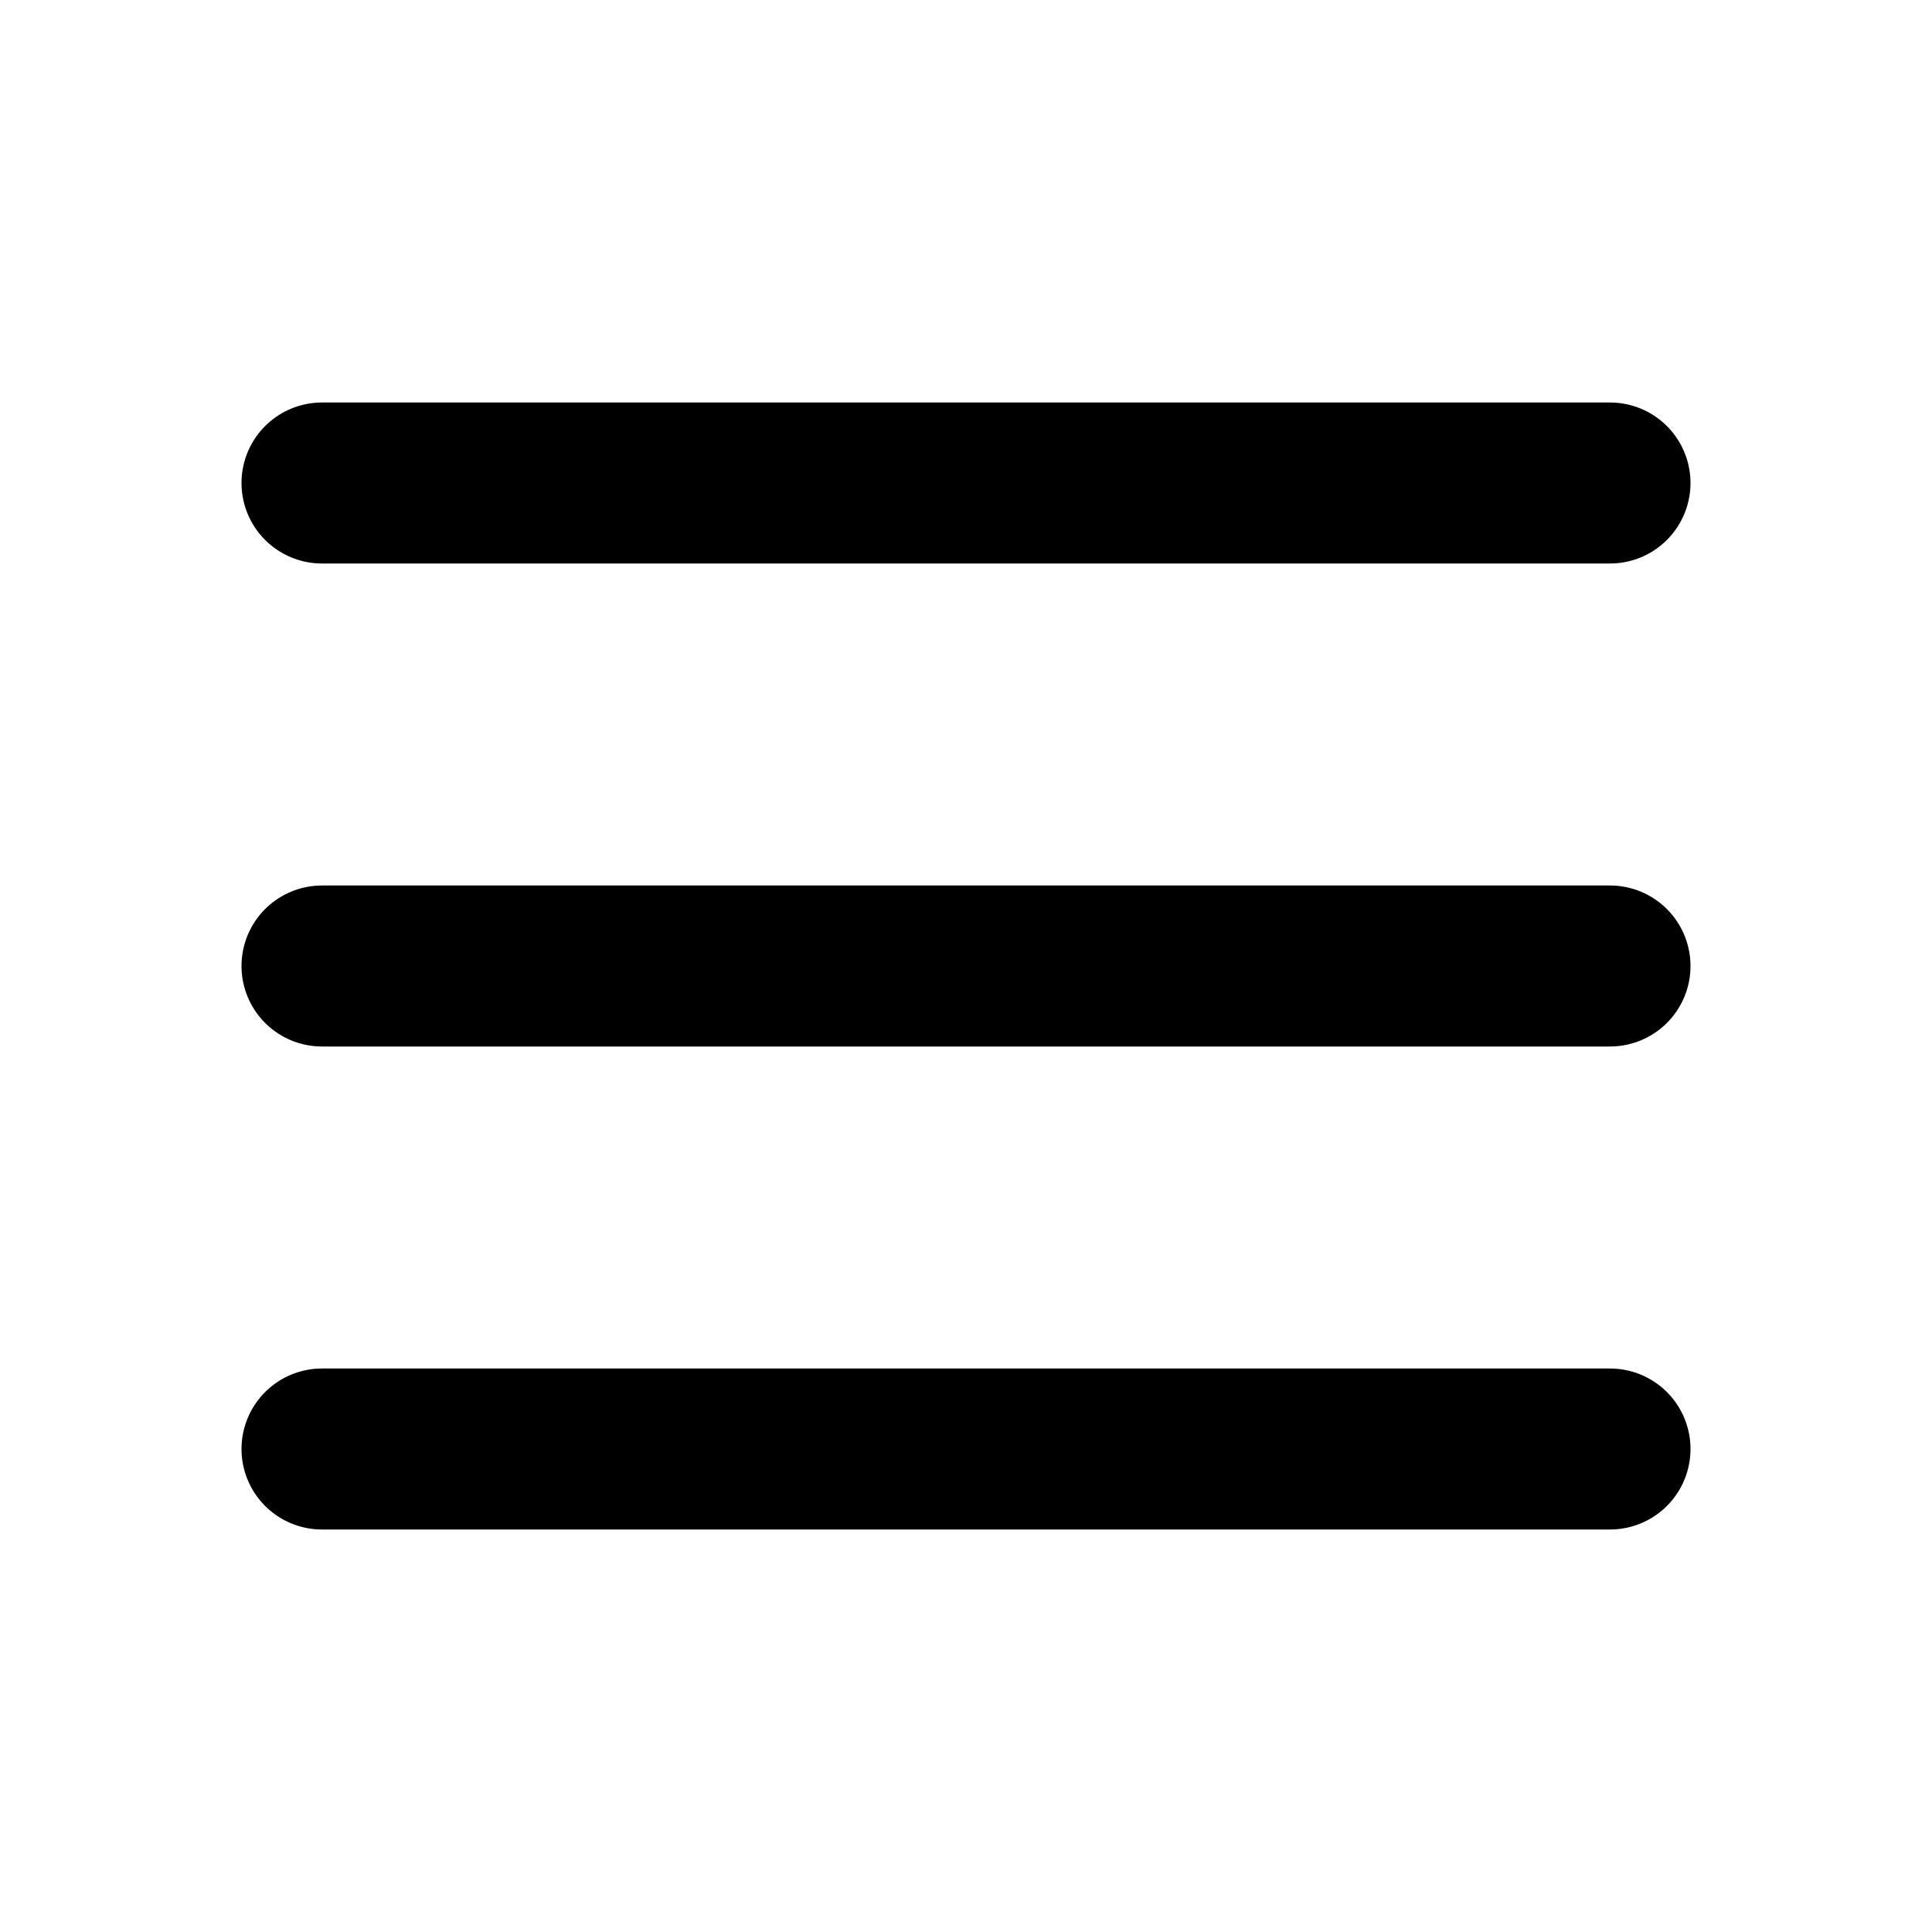
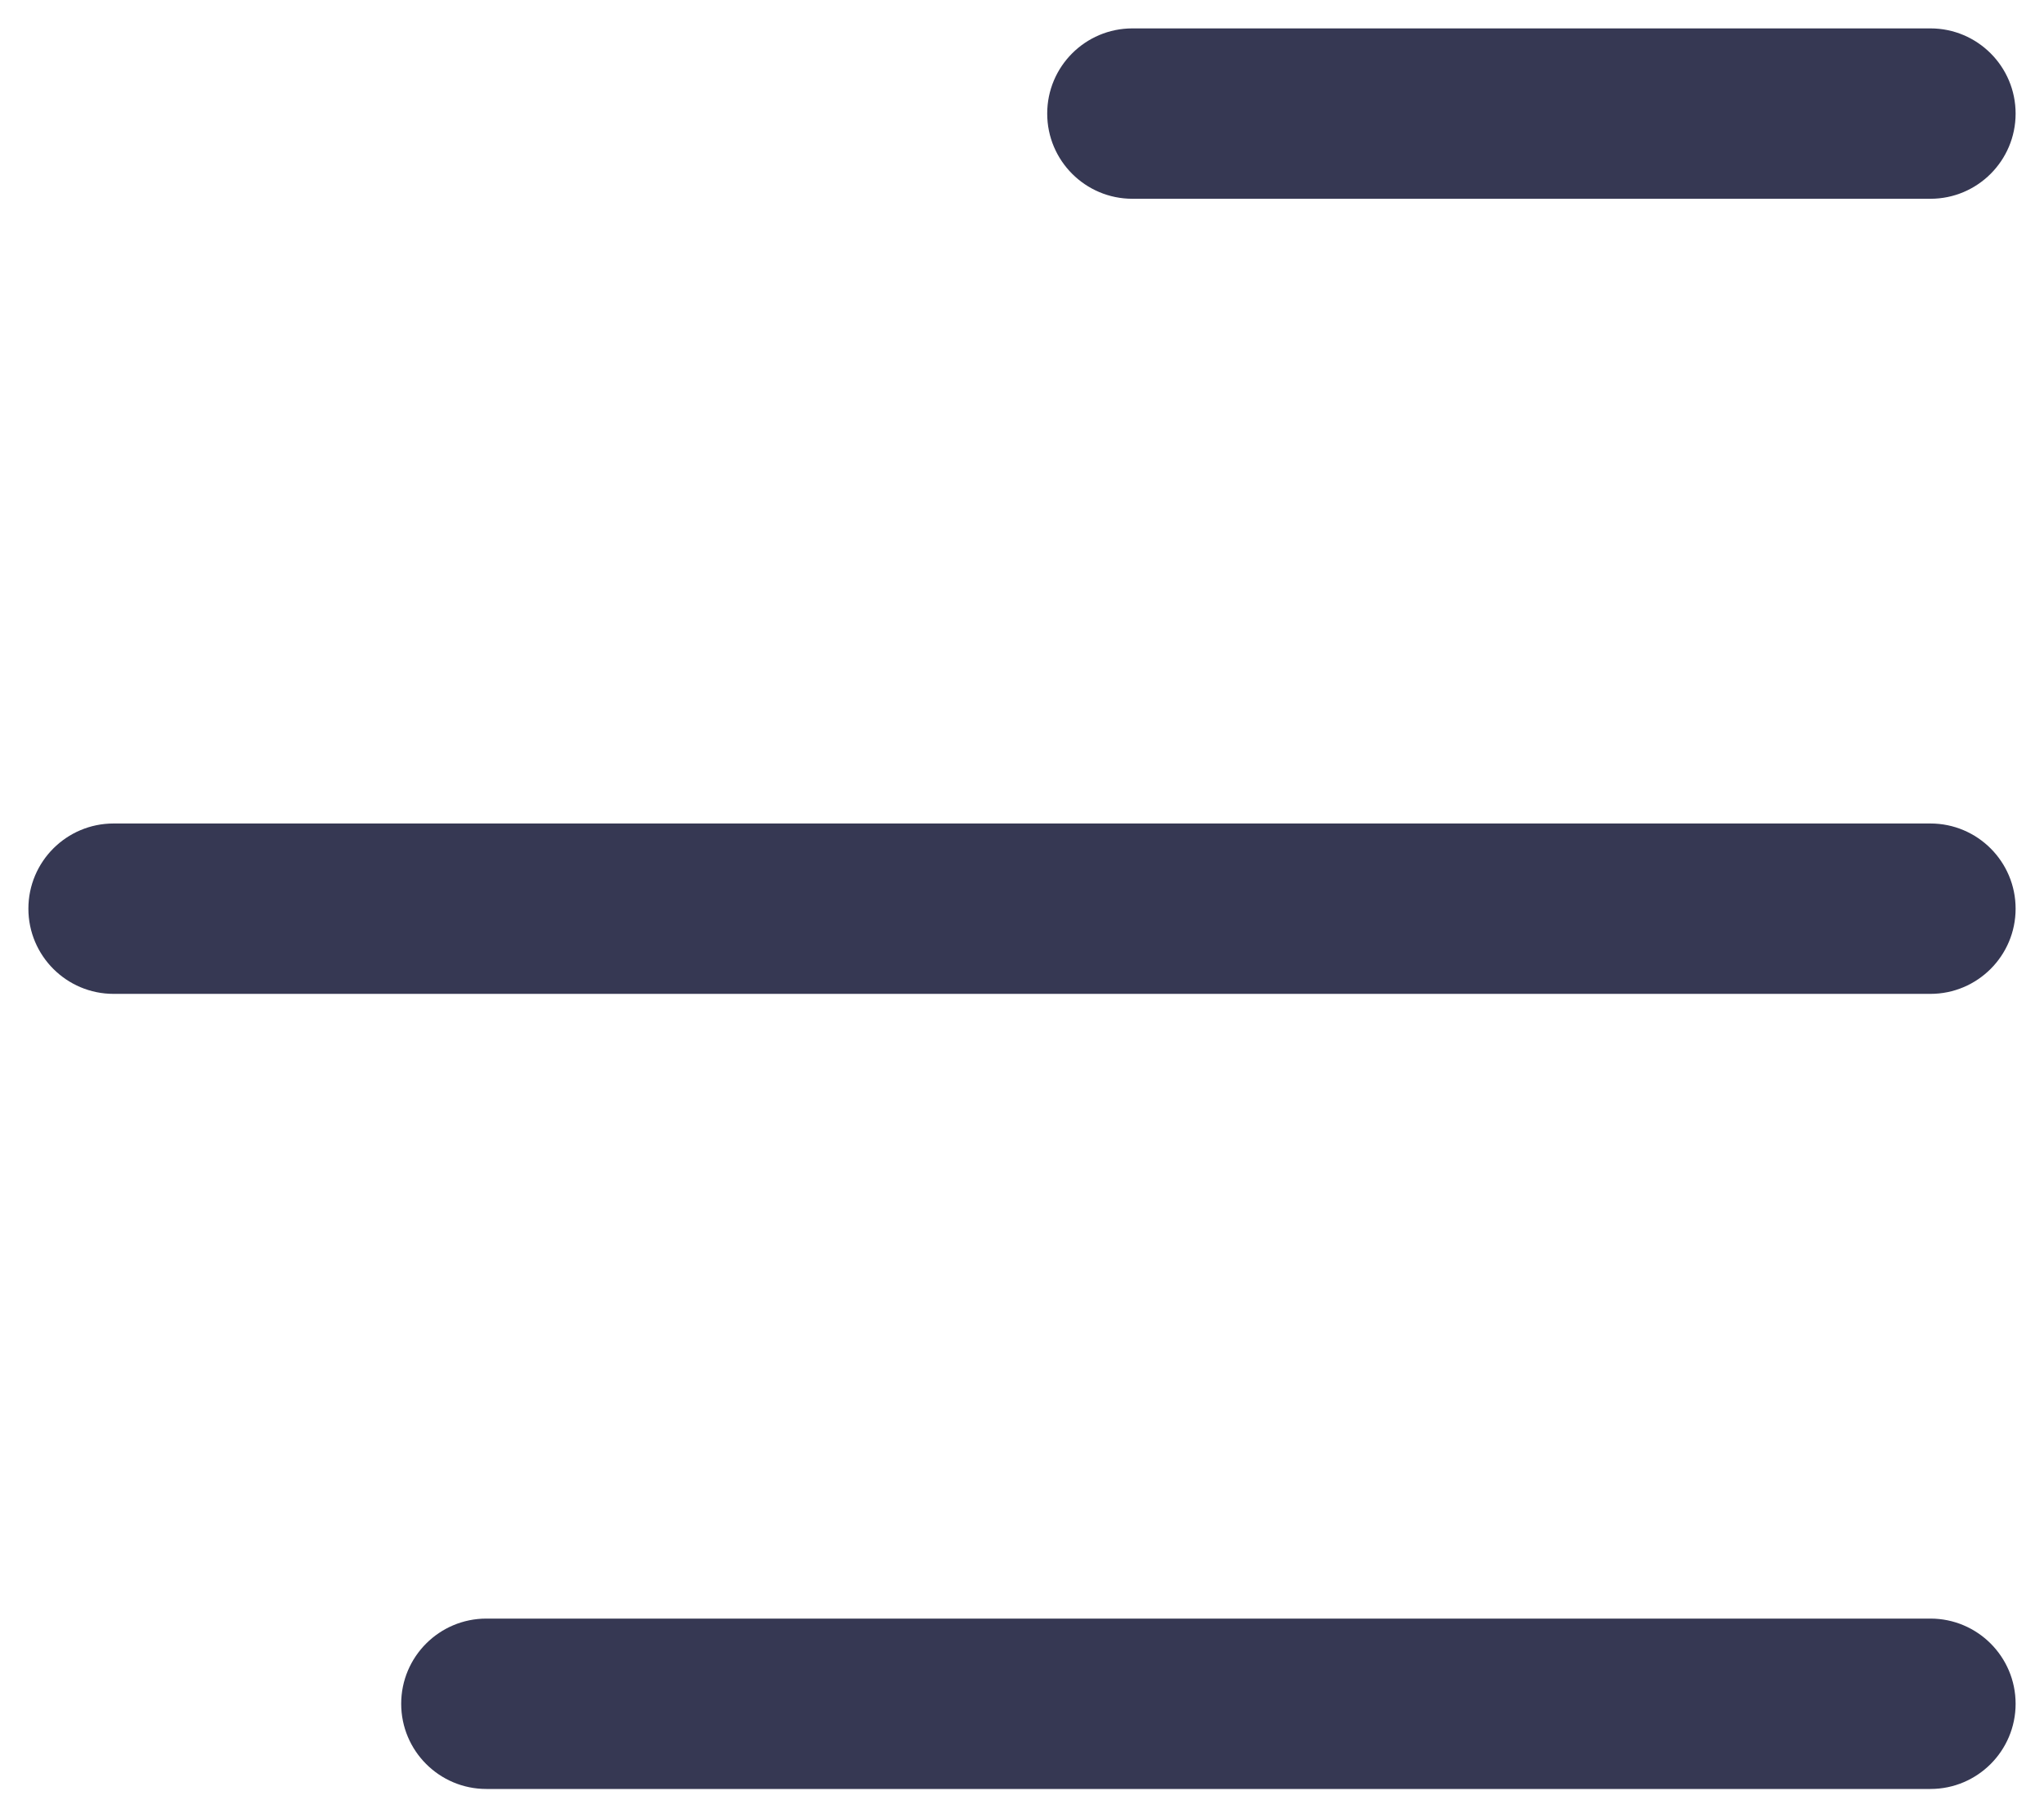
- <svg xmlns="http://www.w3.org/2000/svg" width="25px" height="25px" fill="none" viewBox="0 0 24 24" stroke="currentColor">
-   <path stroke-linecap="round" stroke-linejoin="round" stroke-width="2" d="M4 6h16M4 12h16M4 18h16" />
+ <svg xmlns="http://www.w3.org/2000/svg" width="18" height="16" viewBox="0 0 18 16" fill="none">
+   <path fill-rule="evenodd" clip-rule="evenodd" d="M0.25 8C0.25 7.586 0.586 7.25 1 7.25L17 7.25C17.414 7.25 17.75 7.586 17.75 8C17.75 8.414 17.414 8.75 17 8.75H1C0.586 8.75 0.25 8.414 0.25 8ZM3.533 15C3.533 14.586 3.869 14.25 4.283 14.25L17 14.25C17.414 14.25 17.75 14.586 17.75 15C17.75 15.414 17.414 15.75 17 15.75L4.283 15.75C3.869 15.75 3.533 15.414 3.533 15ZM9.222 1C9.222 0.586 9.558 0.25 9.972 0.25L17 0.25C17.414 0.25 17.75 0.586 17.75 1C17.75 1.414 17.414 1.75 17 1.75L9.972 1.75C9.558 1.75 9.222 1.414 9.222 1Z" fill="#363853" />
</svg>
